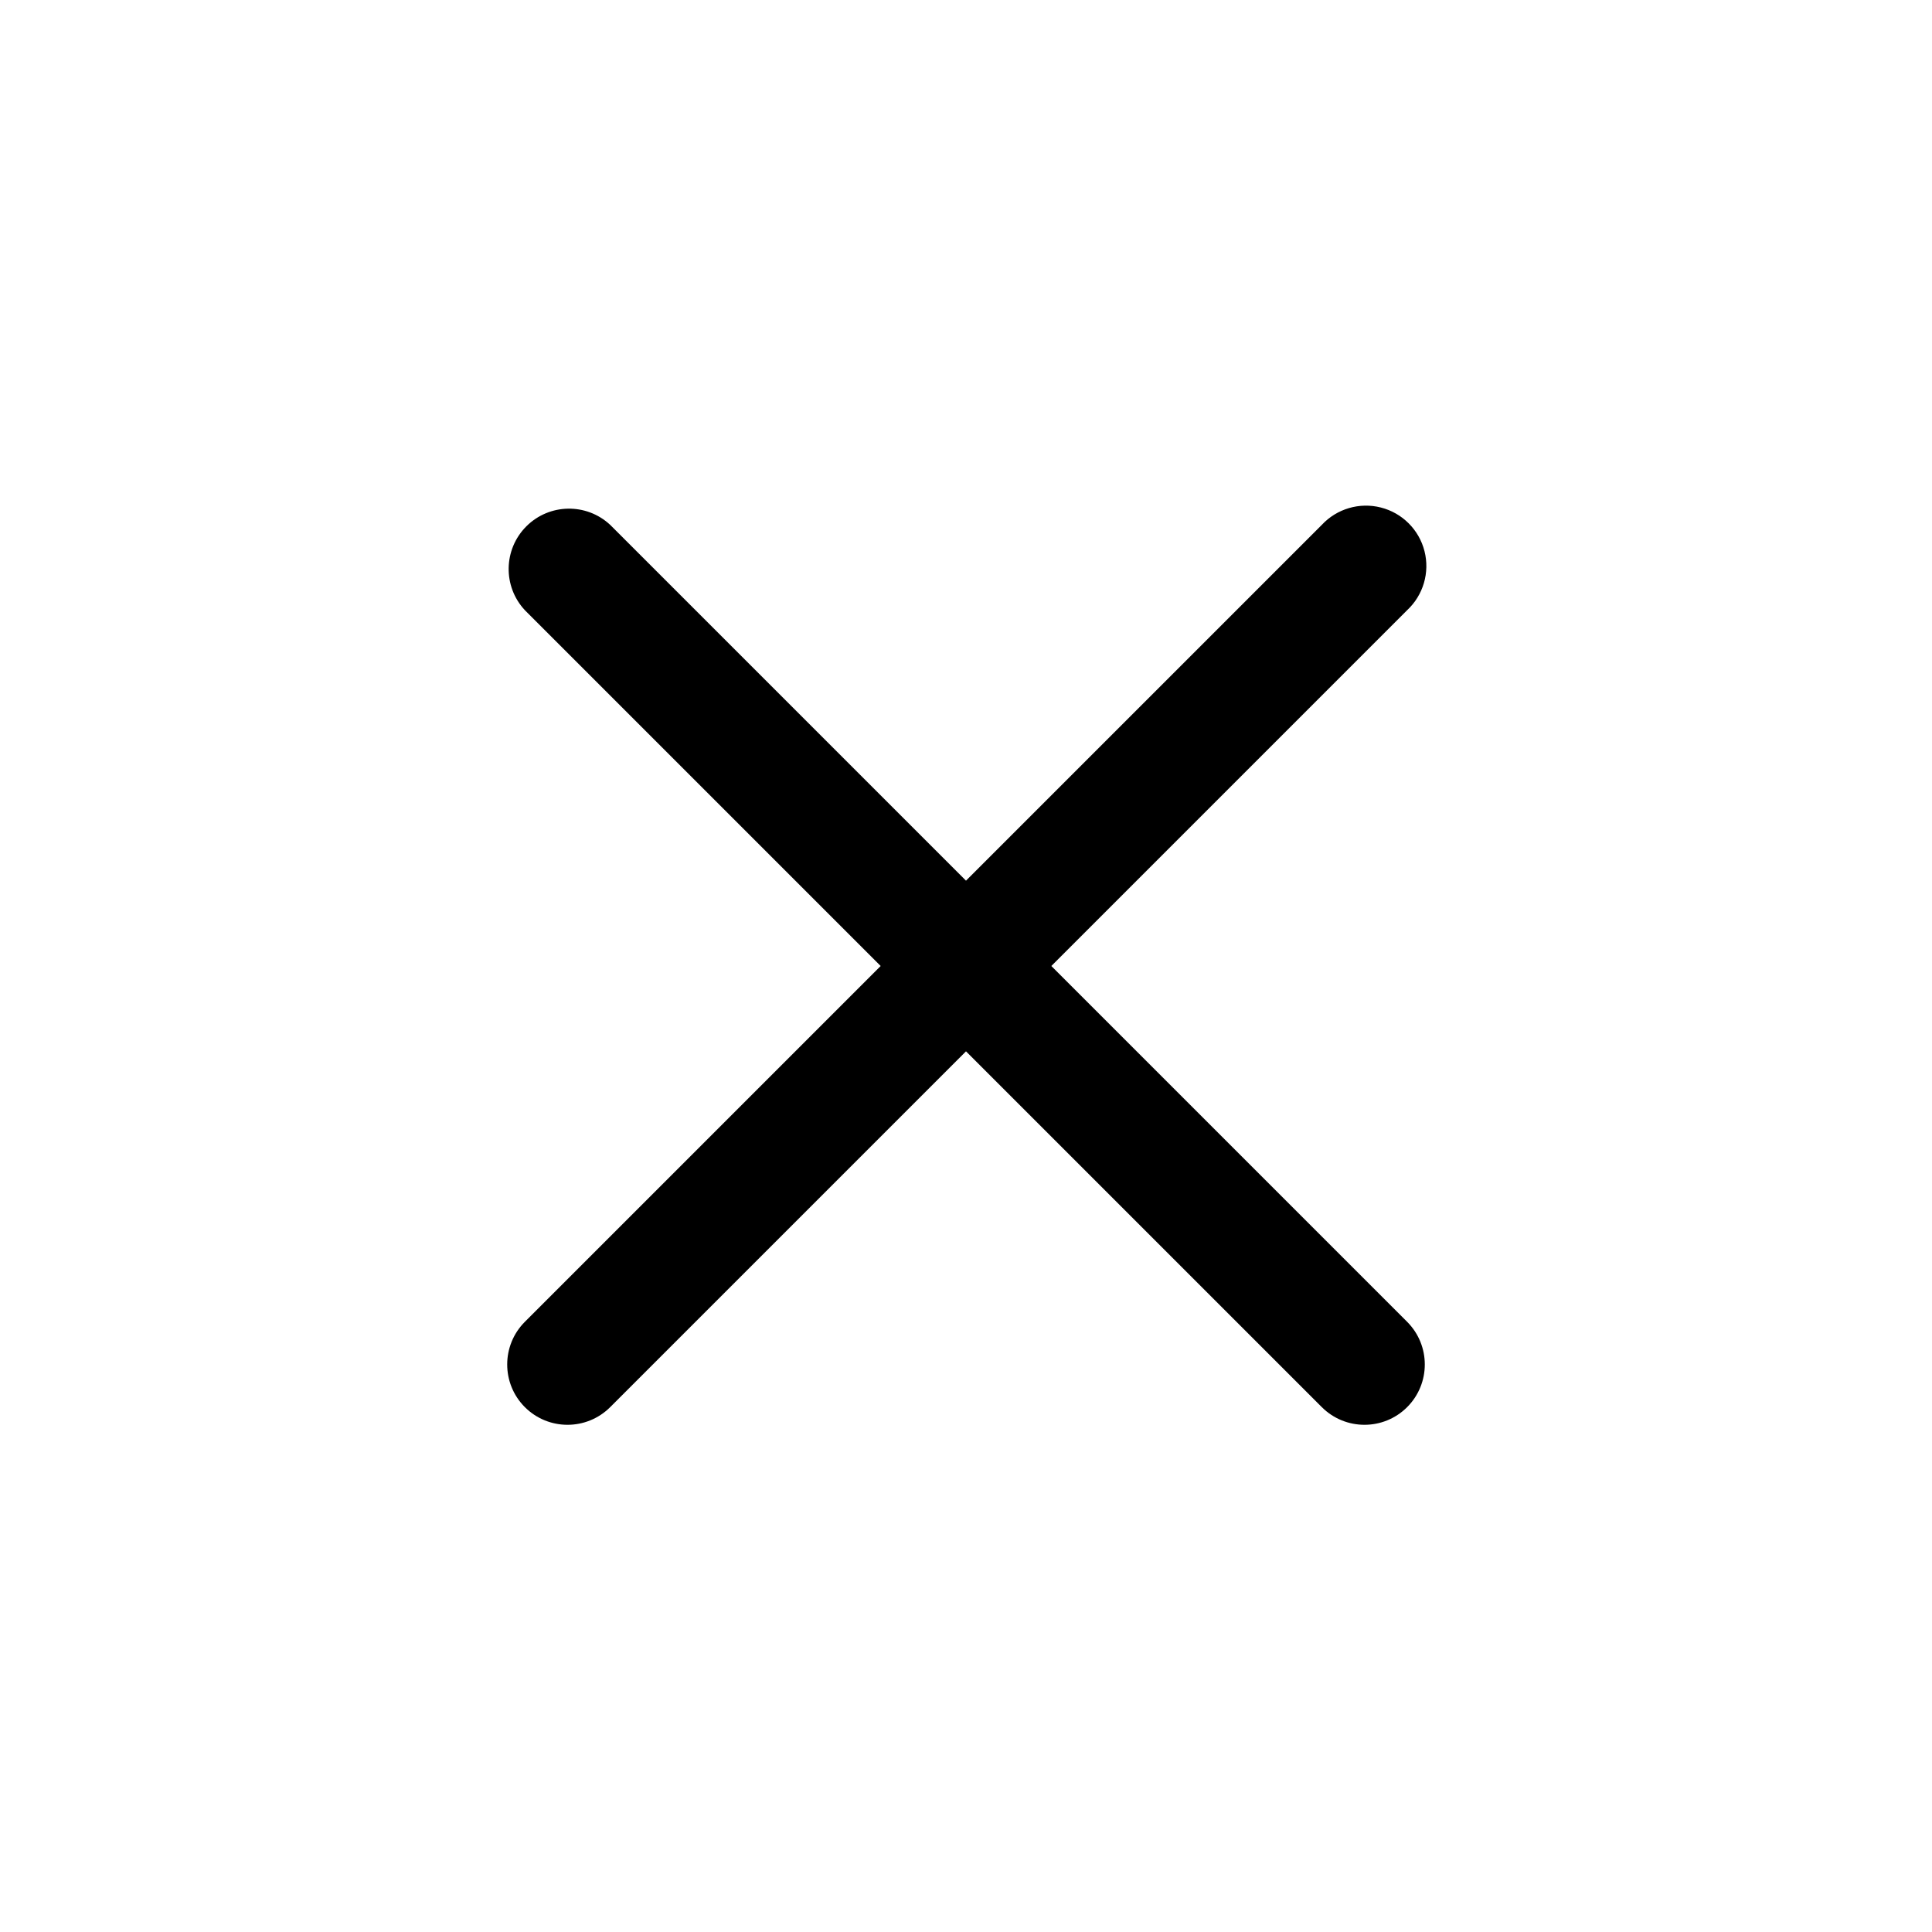
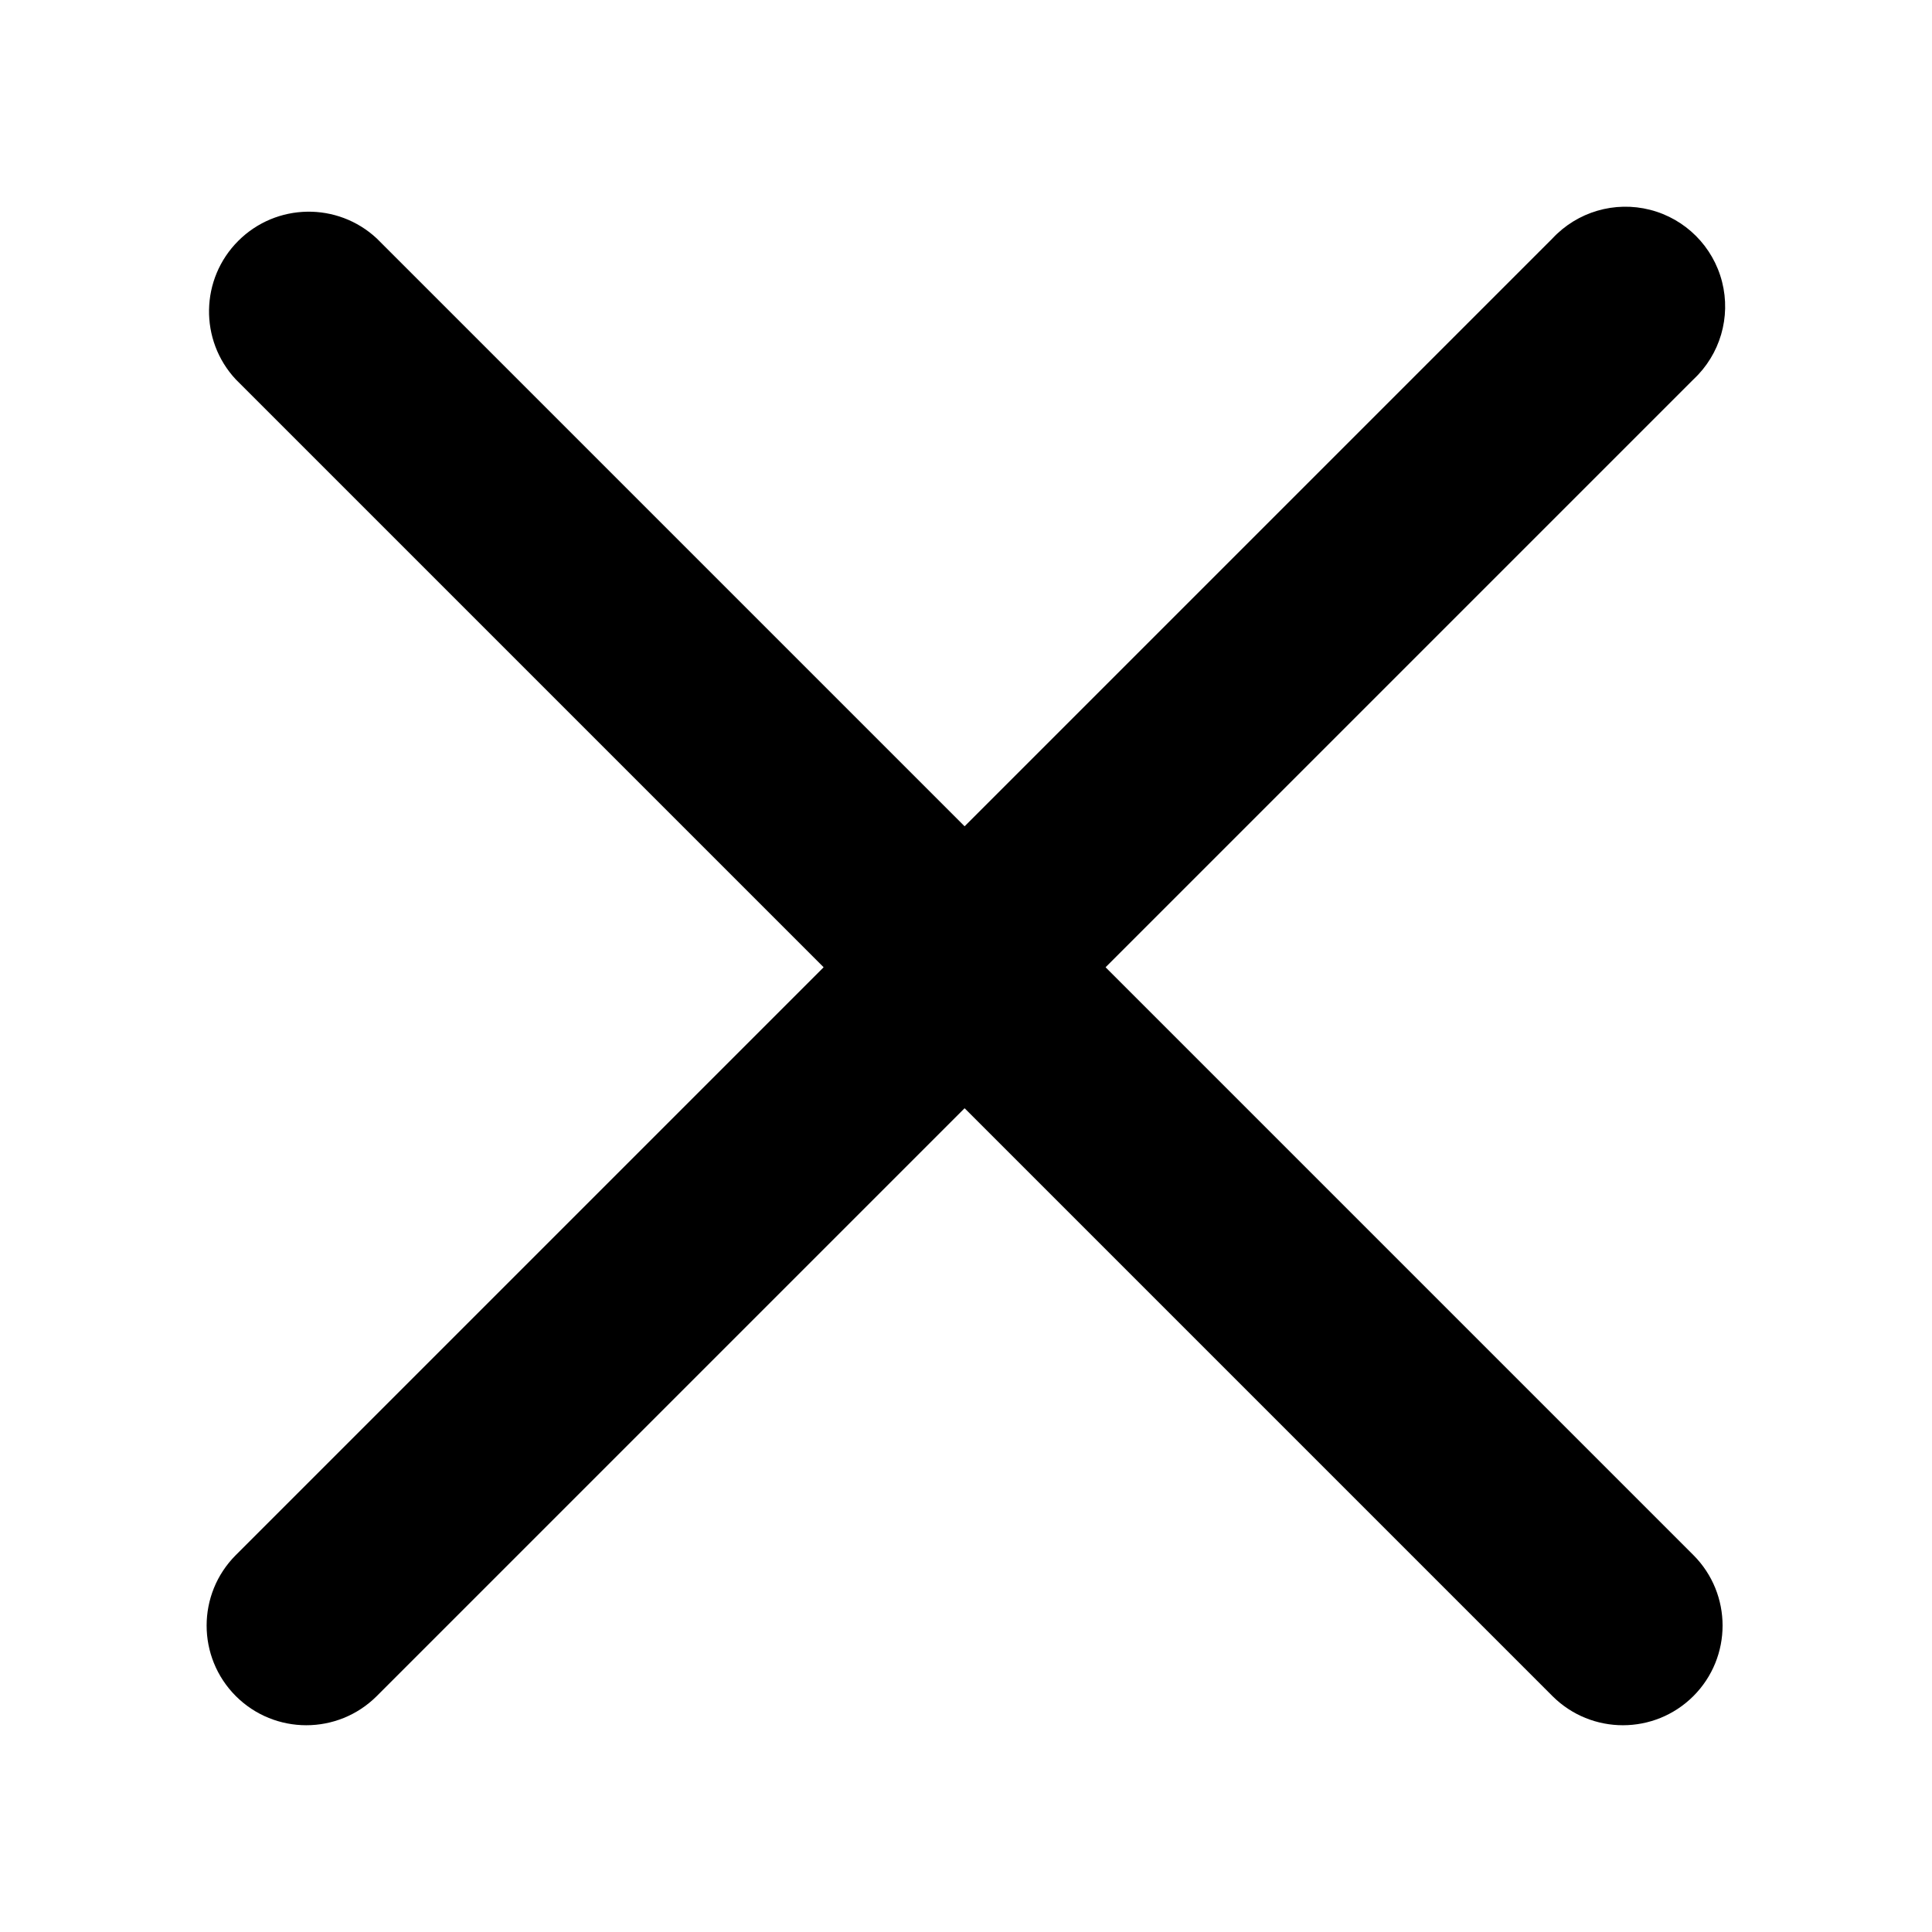
- <svg xmlns="http://www.w3.org/2000/svg" viewBox="0 0 24 24">
+ <svg xmlns="http://www.w3.org/2000/svg" viewBox="4.747 4.727 14.527 14.527">
  <g id="times">
    <path d="M13.06,12l4.42-4.42a.75.75,0,1,0-1.06-1.06L12,10.94,7.58,6.52A.75.75,0,0,0,6.52,7.58L10.94,12,6.52,16.42a.75.75,0,0,0,0,1.06.75.75,0,0,0,1.06,0L12,13.06l4.42,4.42a.75.75,0,0,0,1.06,0,.75.75,0,0,0,0-1.06Z" />
  </g>
</svg>
